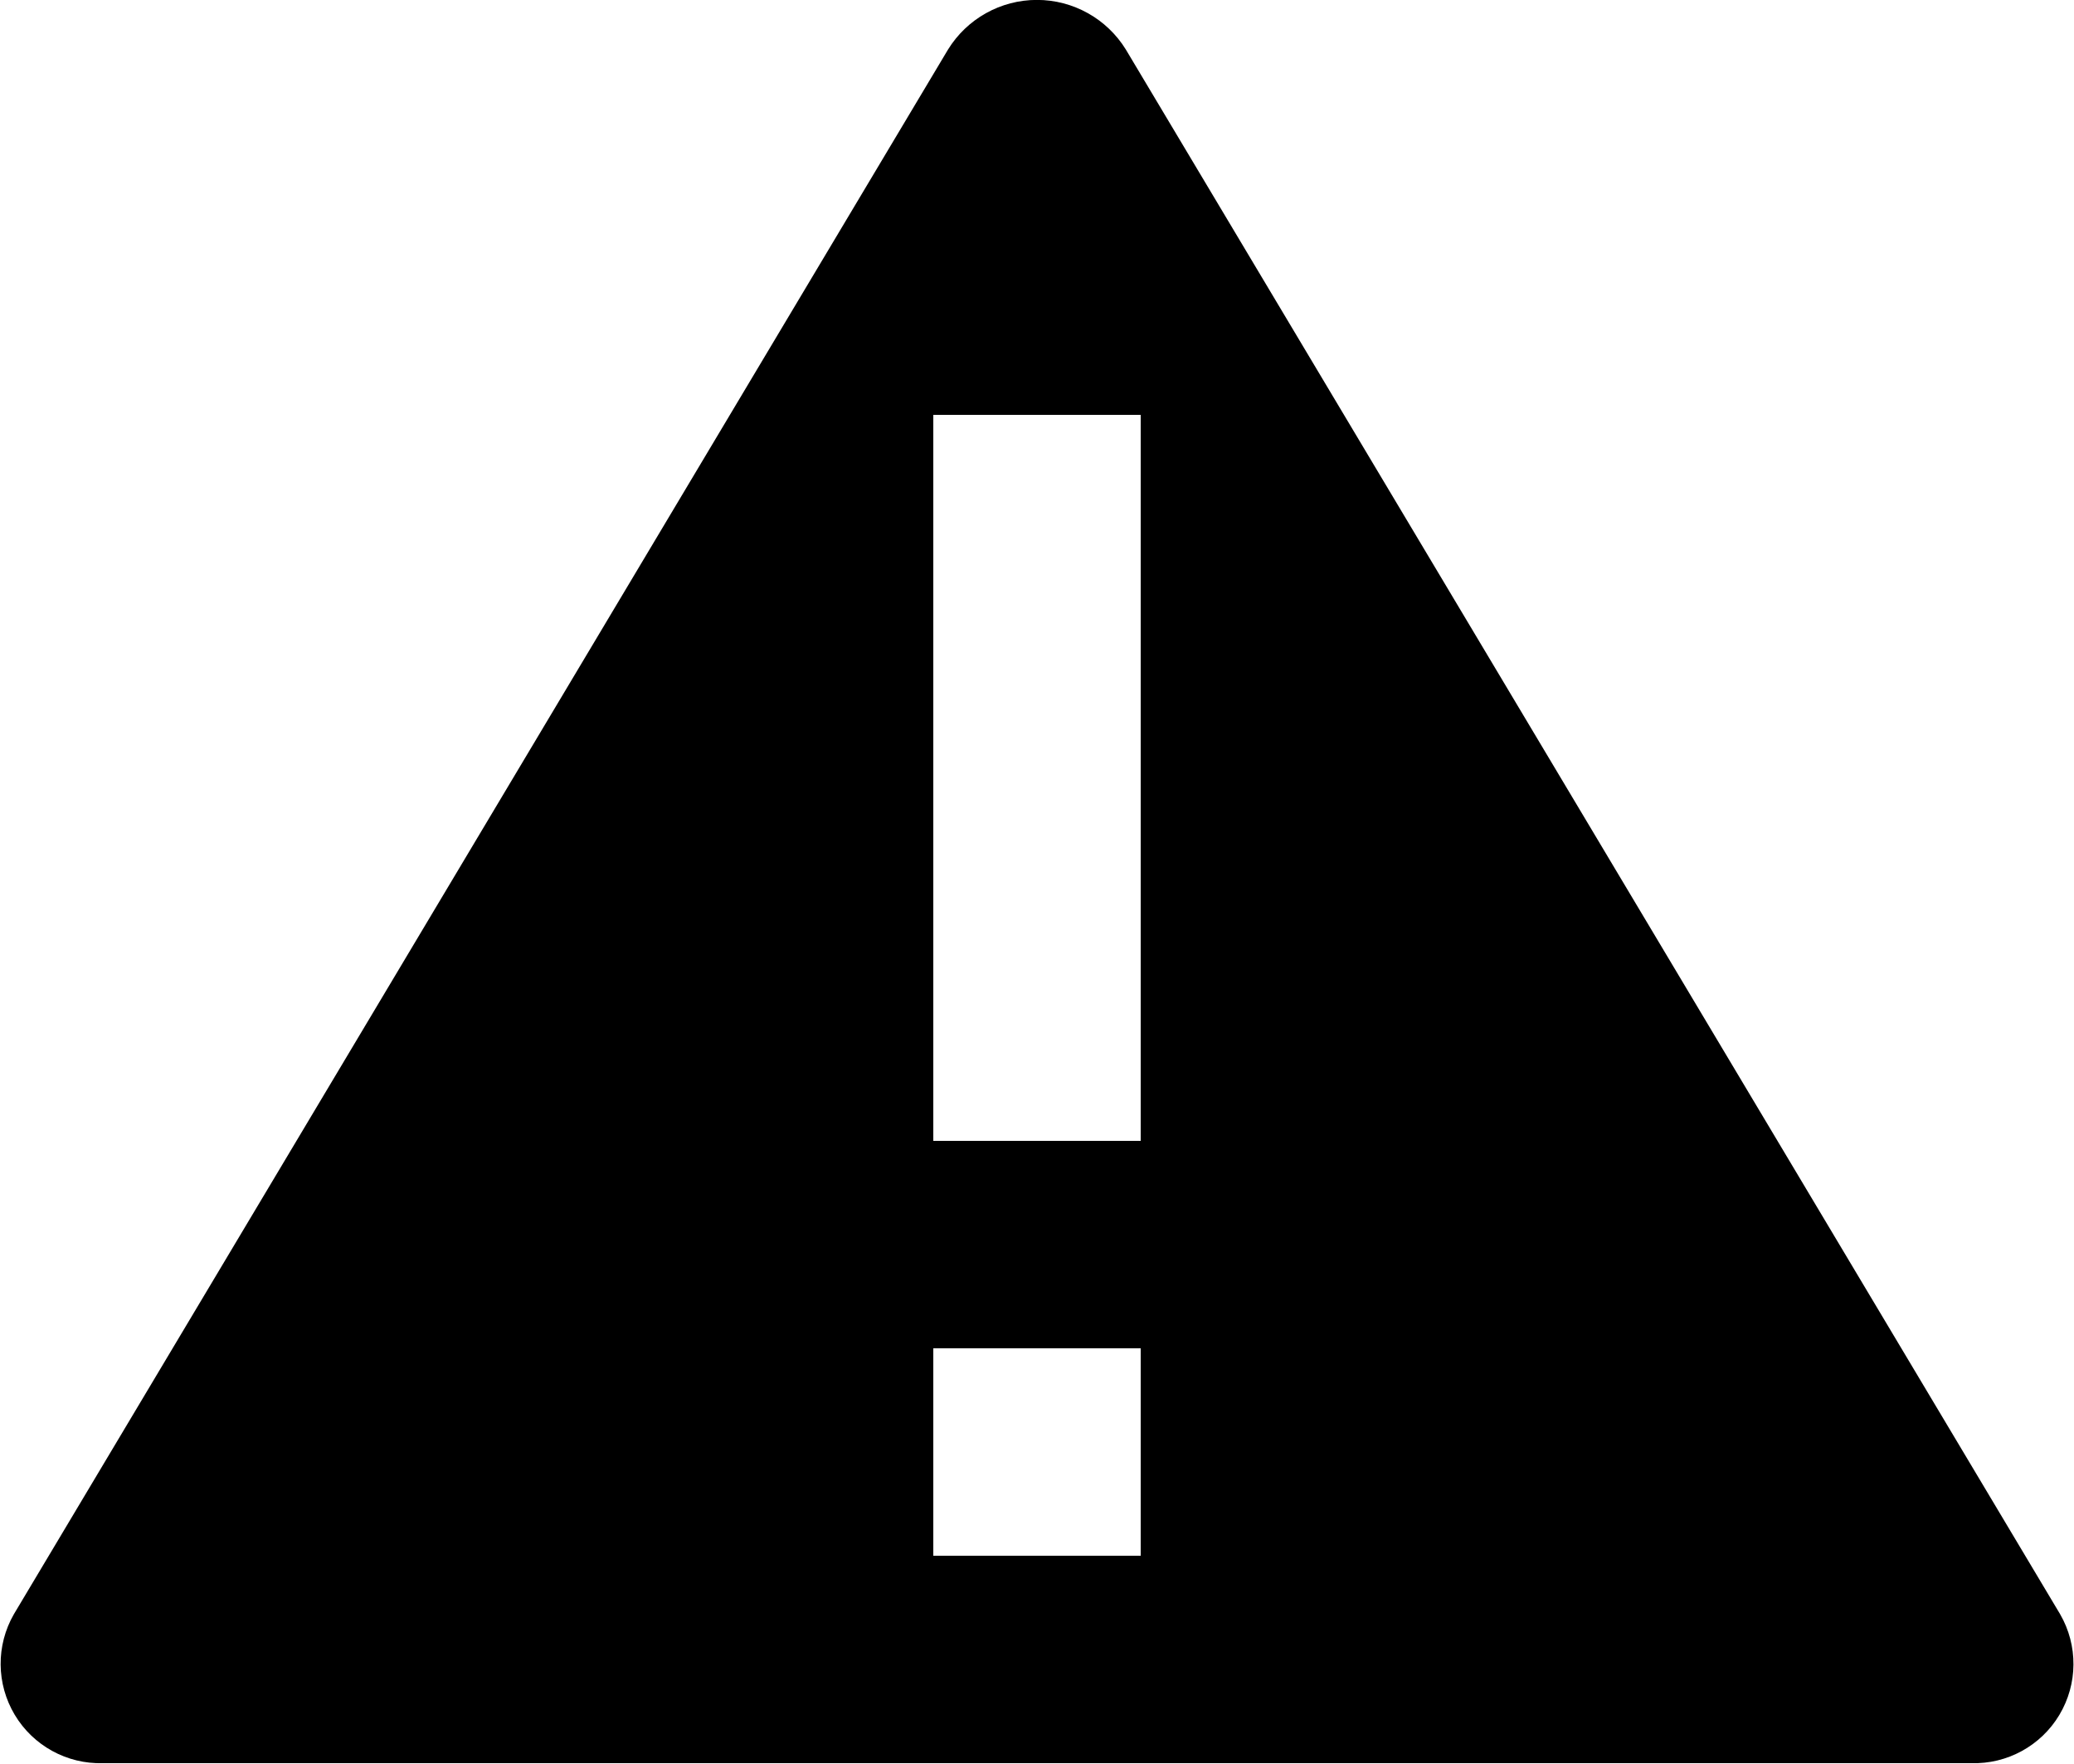
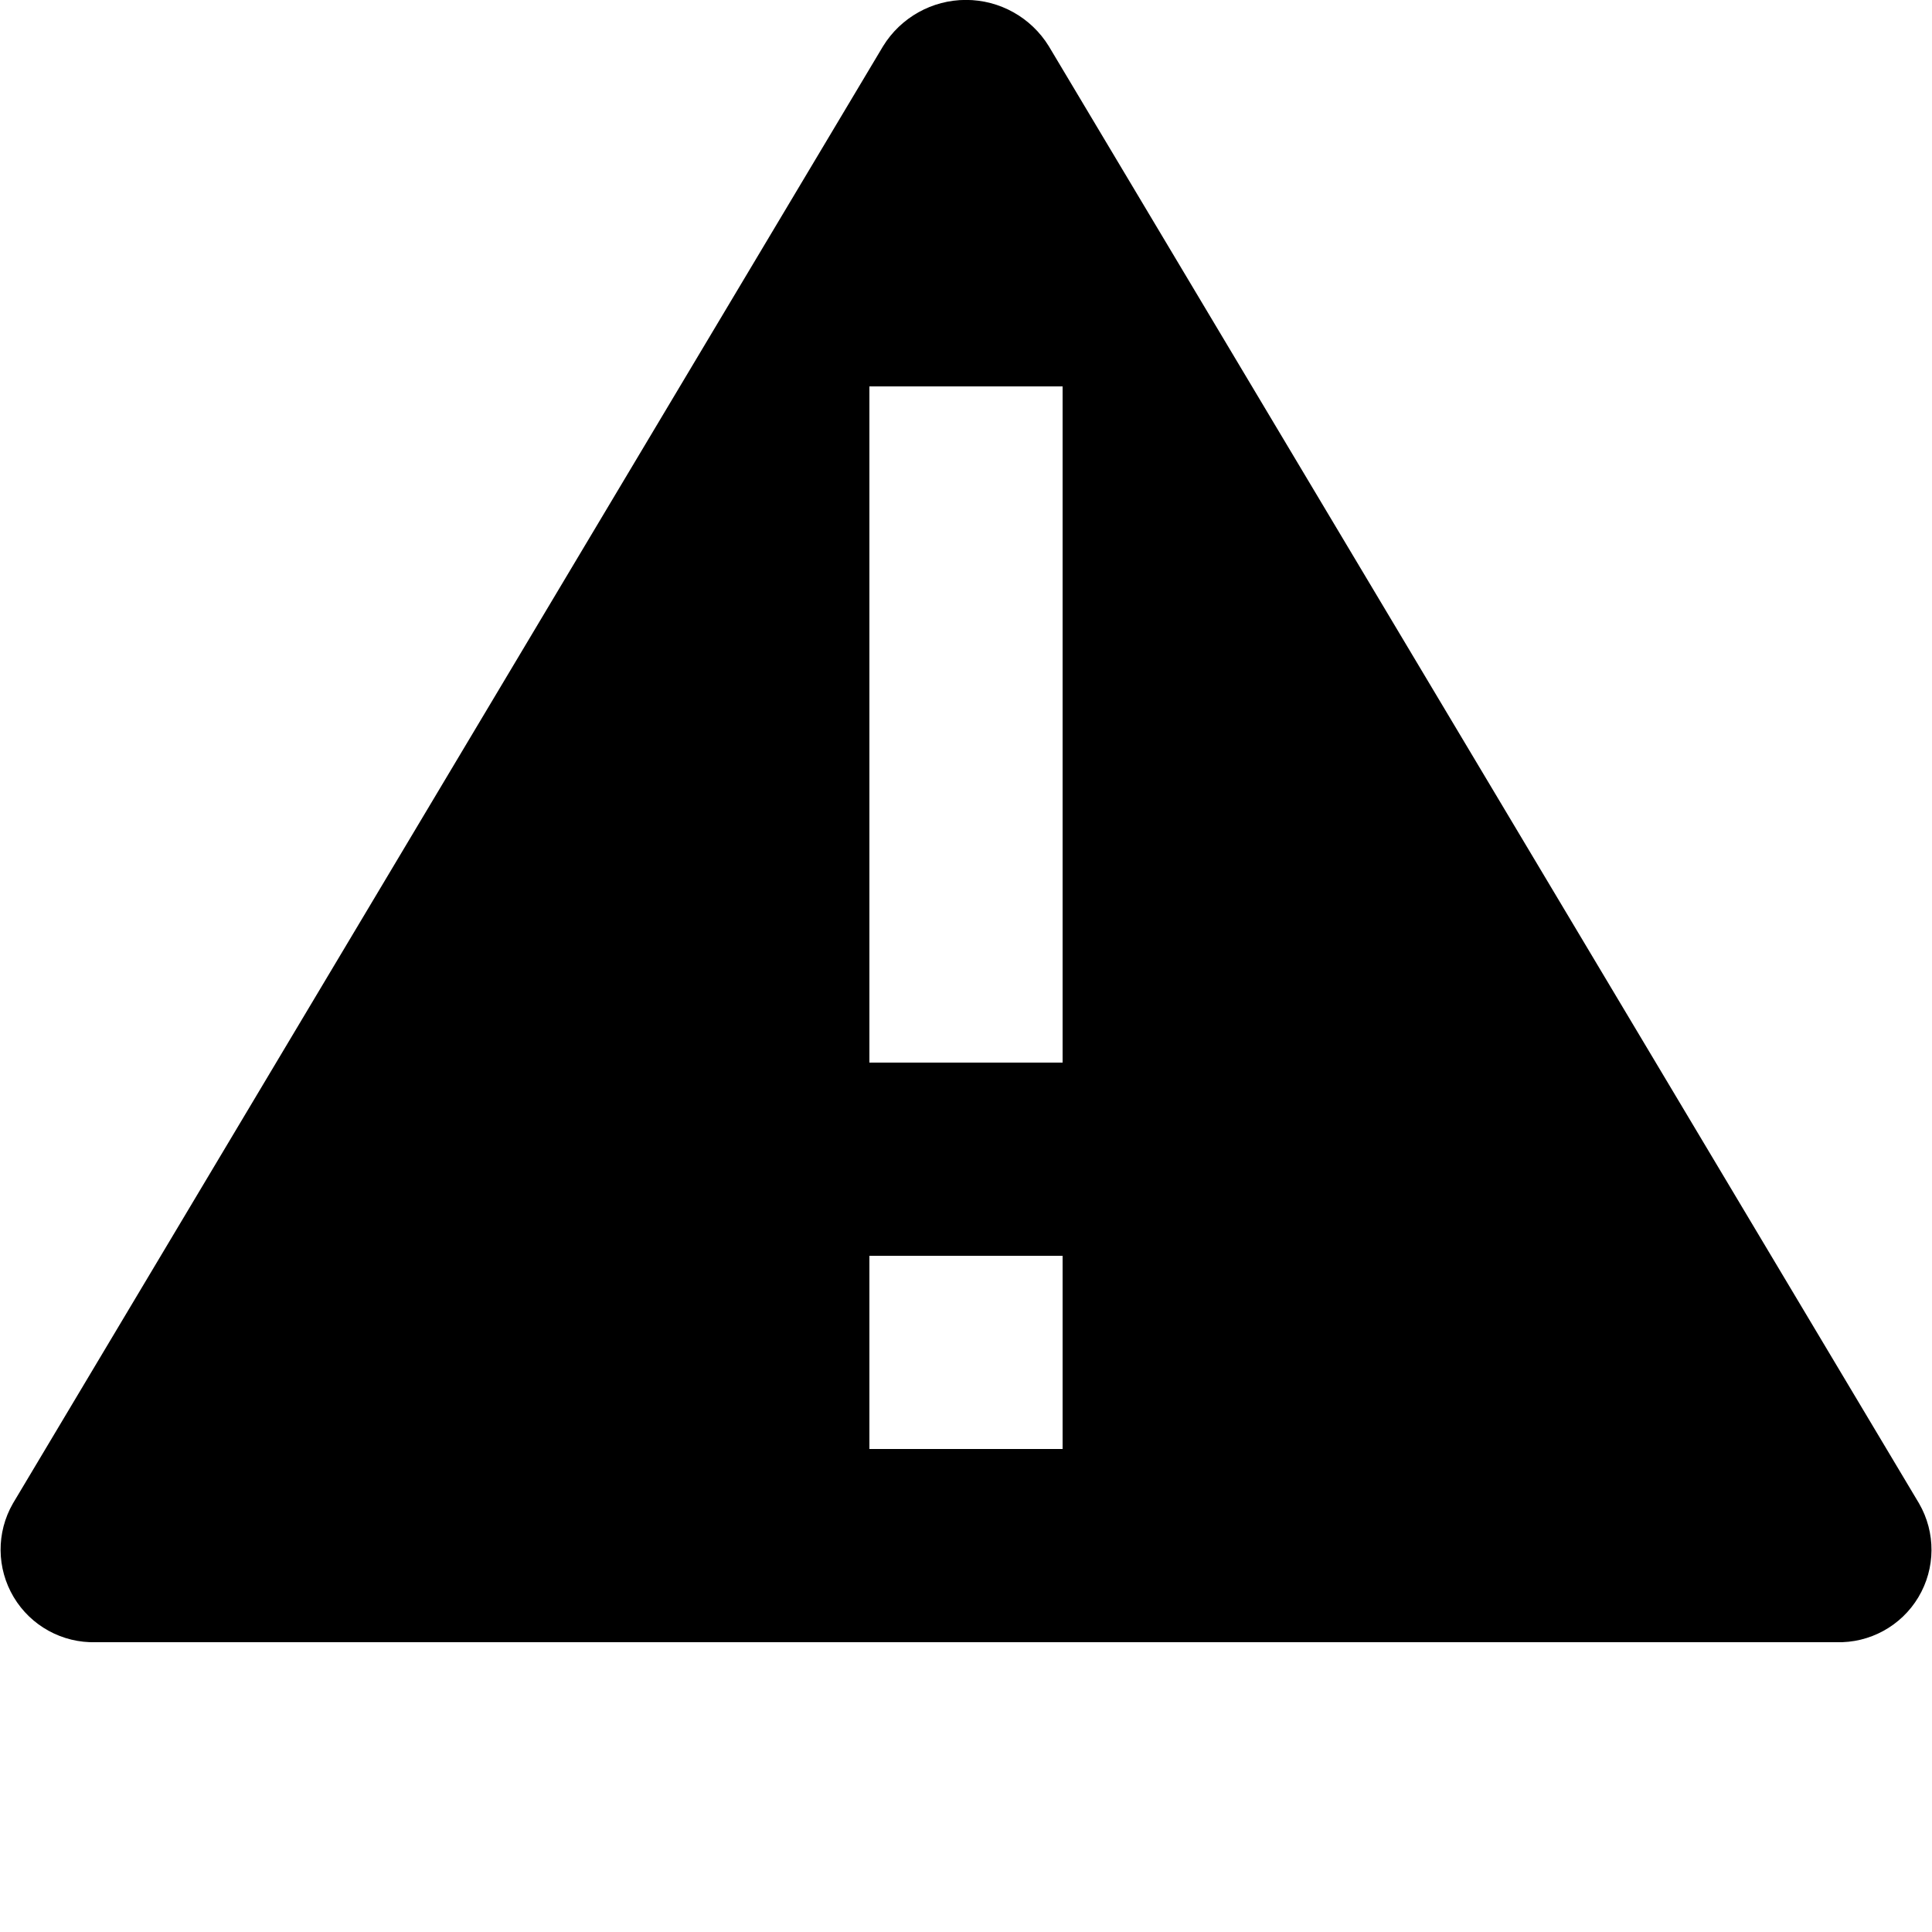
- <svg xmlns="http://www.w3.org/2000/svg" width="16" height="13.6" viewBox="0 0 16 13.6">
+ <svg xmlns="http://www.w3.org/2000/svg" width="16" height="16" viewBox="0 0 16 16">
  <path d="M15.893,12.451,8.686.383a.806.806,0,0,0-1.373,0L.107,12.451A.767.767,0,0,0,.794,13.6H15.206A.766.766,0,0,0,15.893,12.451ZM8.8,12H7.2V10.4H8.8Zm0-3.2H7.2V3.2H8.8Z" fill="currentColor" />
</svg>
